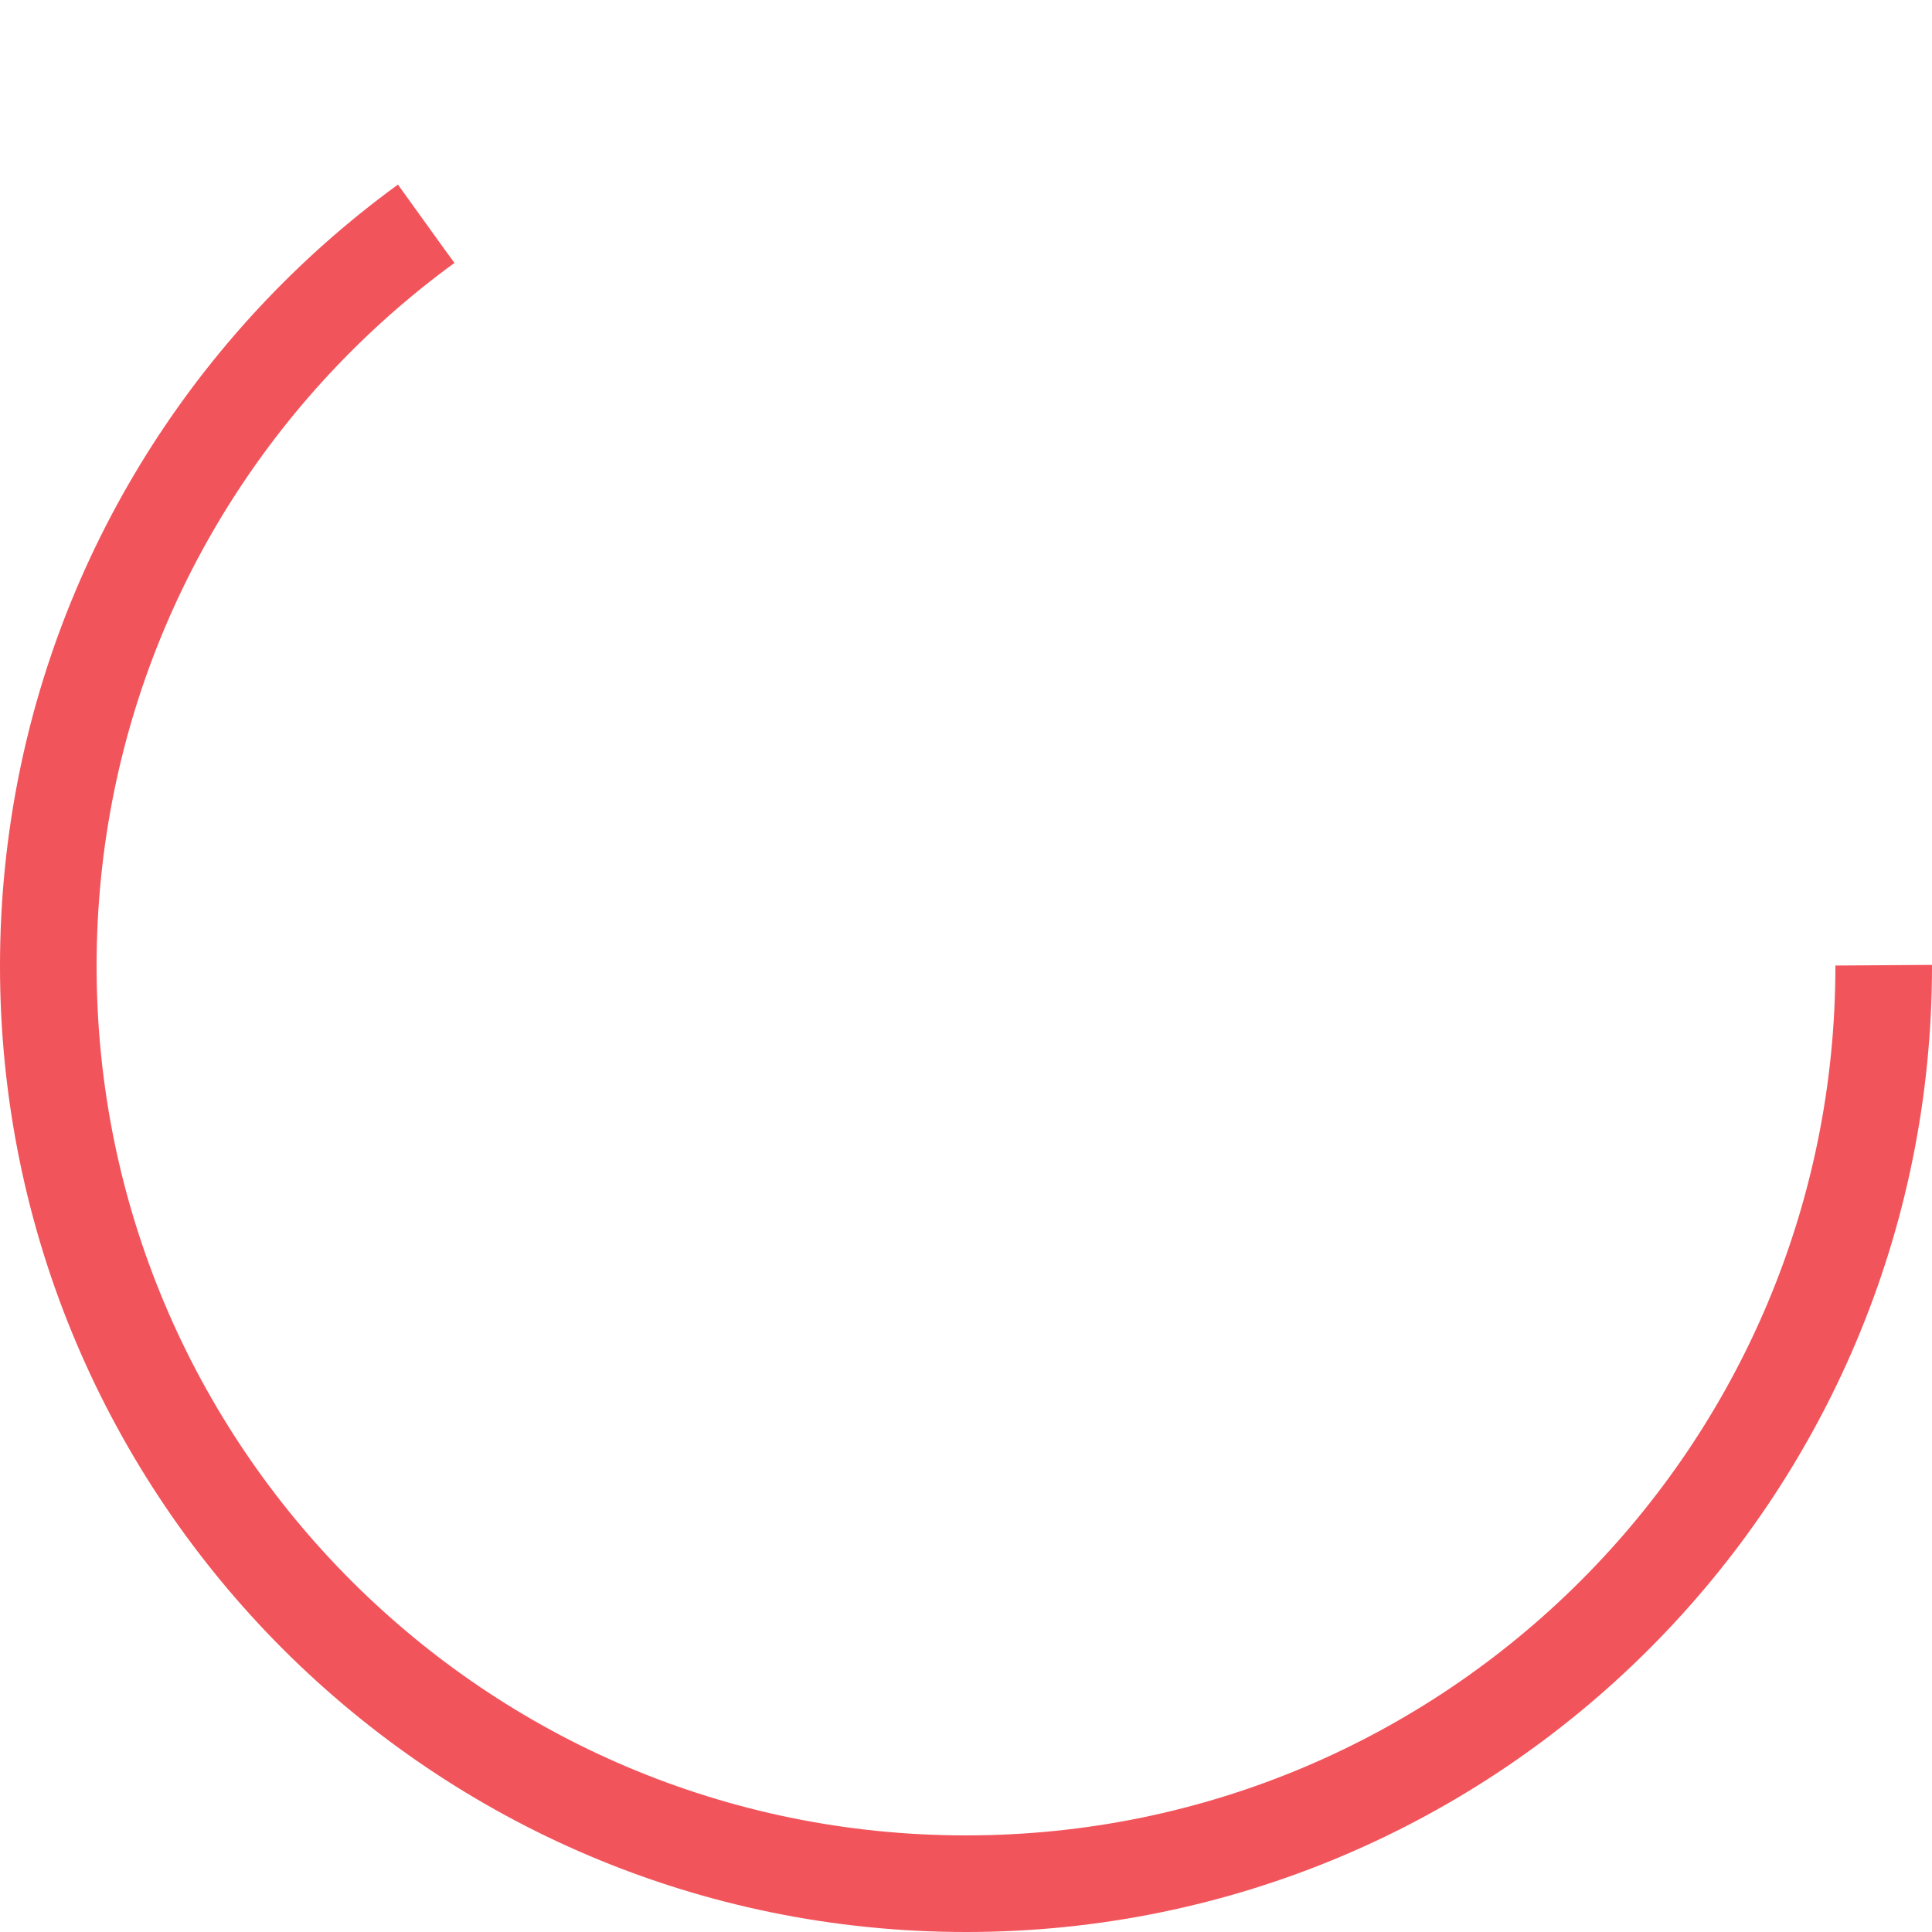
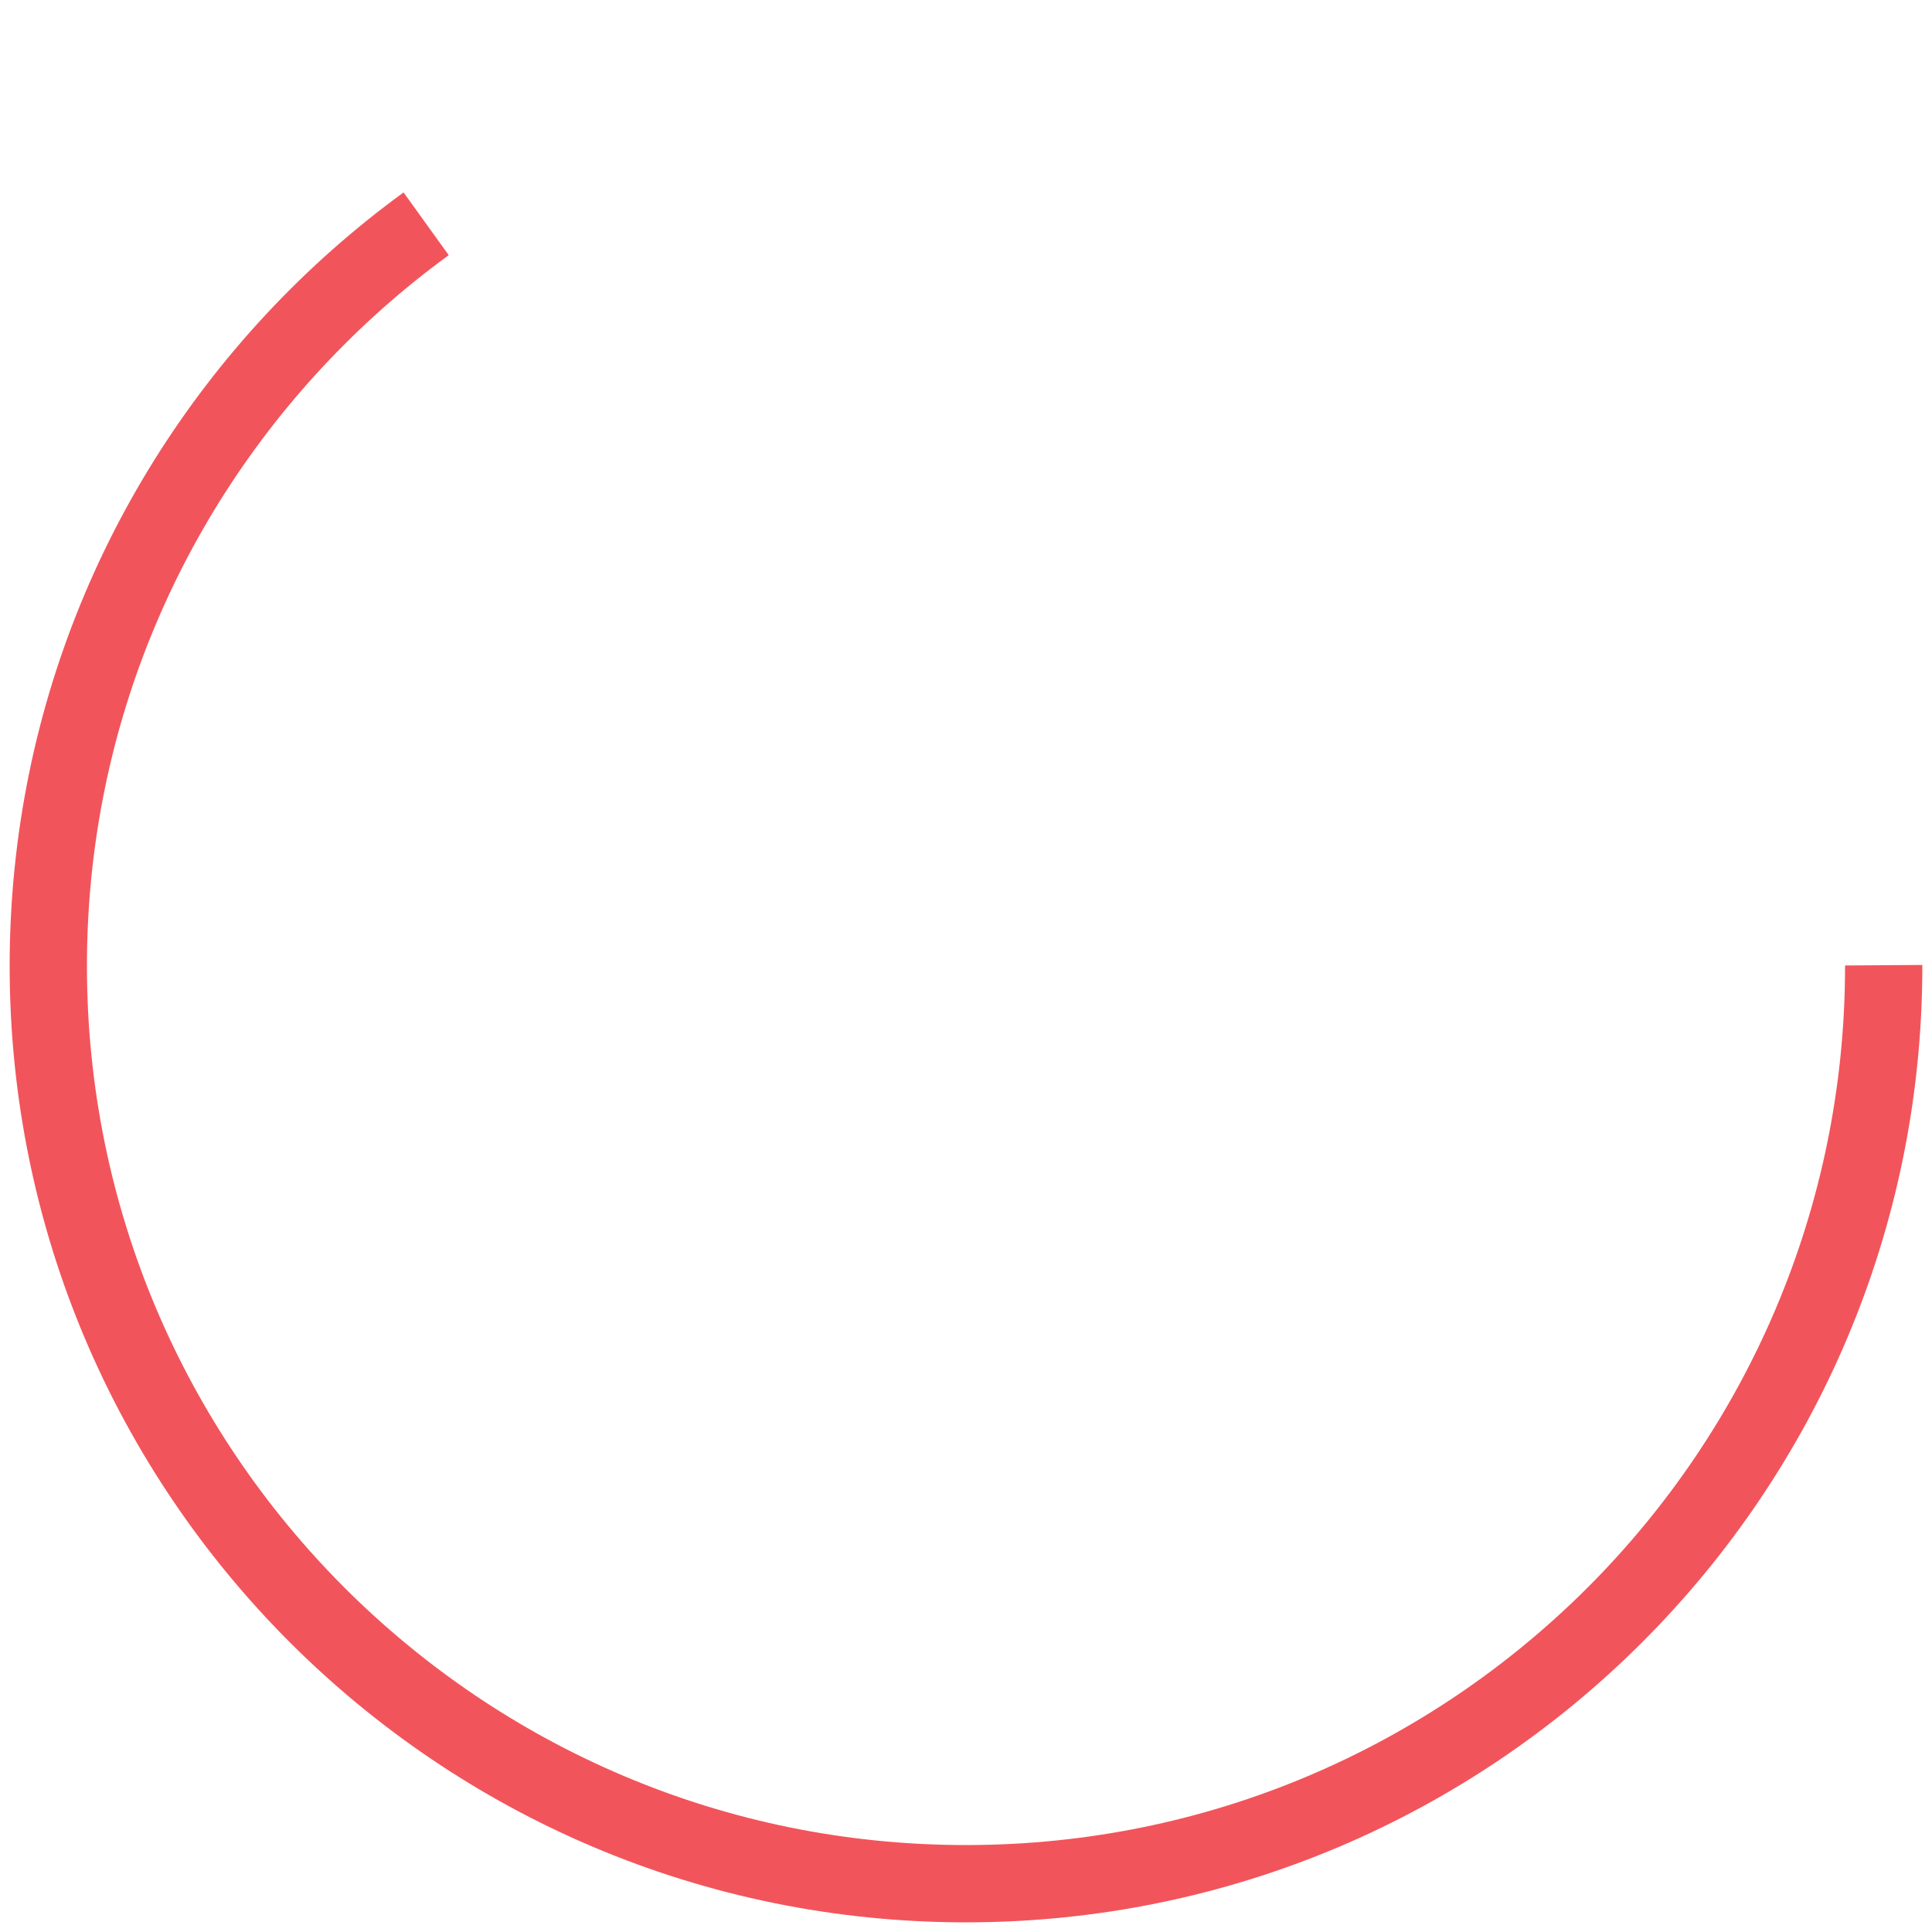
<svg xmlns="http://www.w3.org/2000/svg" width="30px" height="30px" viewBox="0 0 100 100" preserveAspectRatio="xMidYMid" class="uil-ring">
  <rect x="0" y="0" width="100" height="100" fill="none" class="bk" />
-   <circle cx="50" cy="50" r="47.5" stroke-dasharray="193.993 104.458" stroke="#F2545B" fill="none" stroke-width="5">
+   <circle cx="50" cy="50" r="47.5" stroke-dasharray="193.993 104.458" stroke="#F2545B" fill="none" stroke-width="4">
    <animateTransform attributeName="transform" type="rotate" values="0 50 50;180 50 50;360 50 50;" keyTimes="0;0.5;1" dur=".85s" repeatCount="indefinite" begin="0s" />
  </circle>
</svg>
